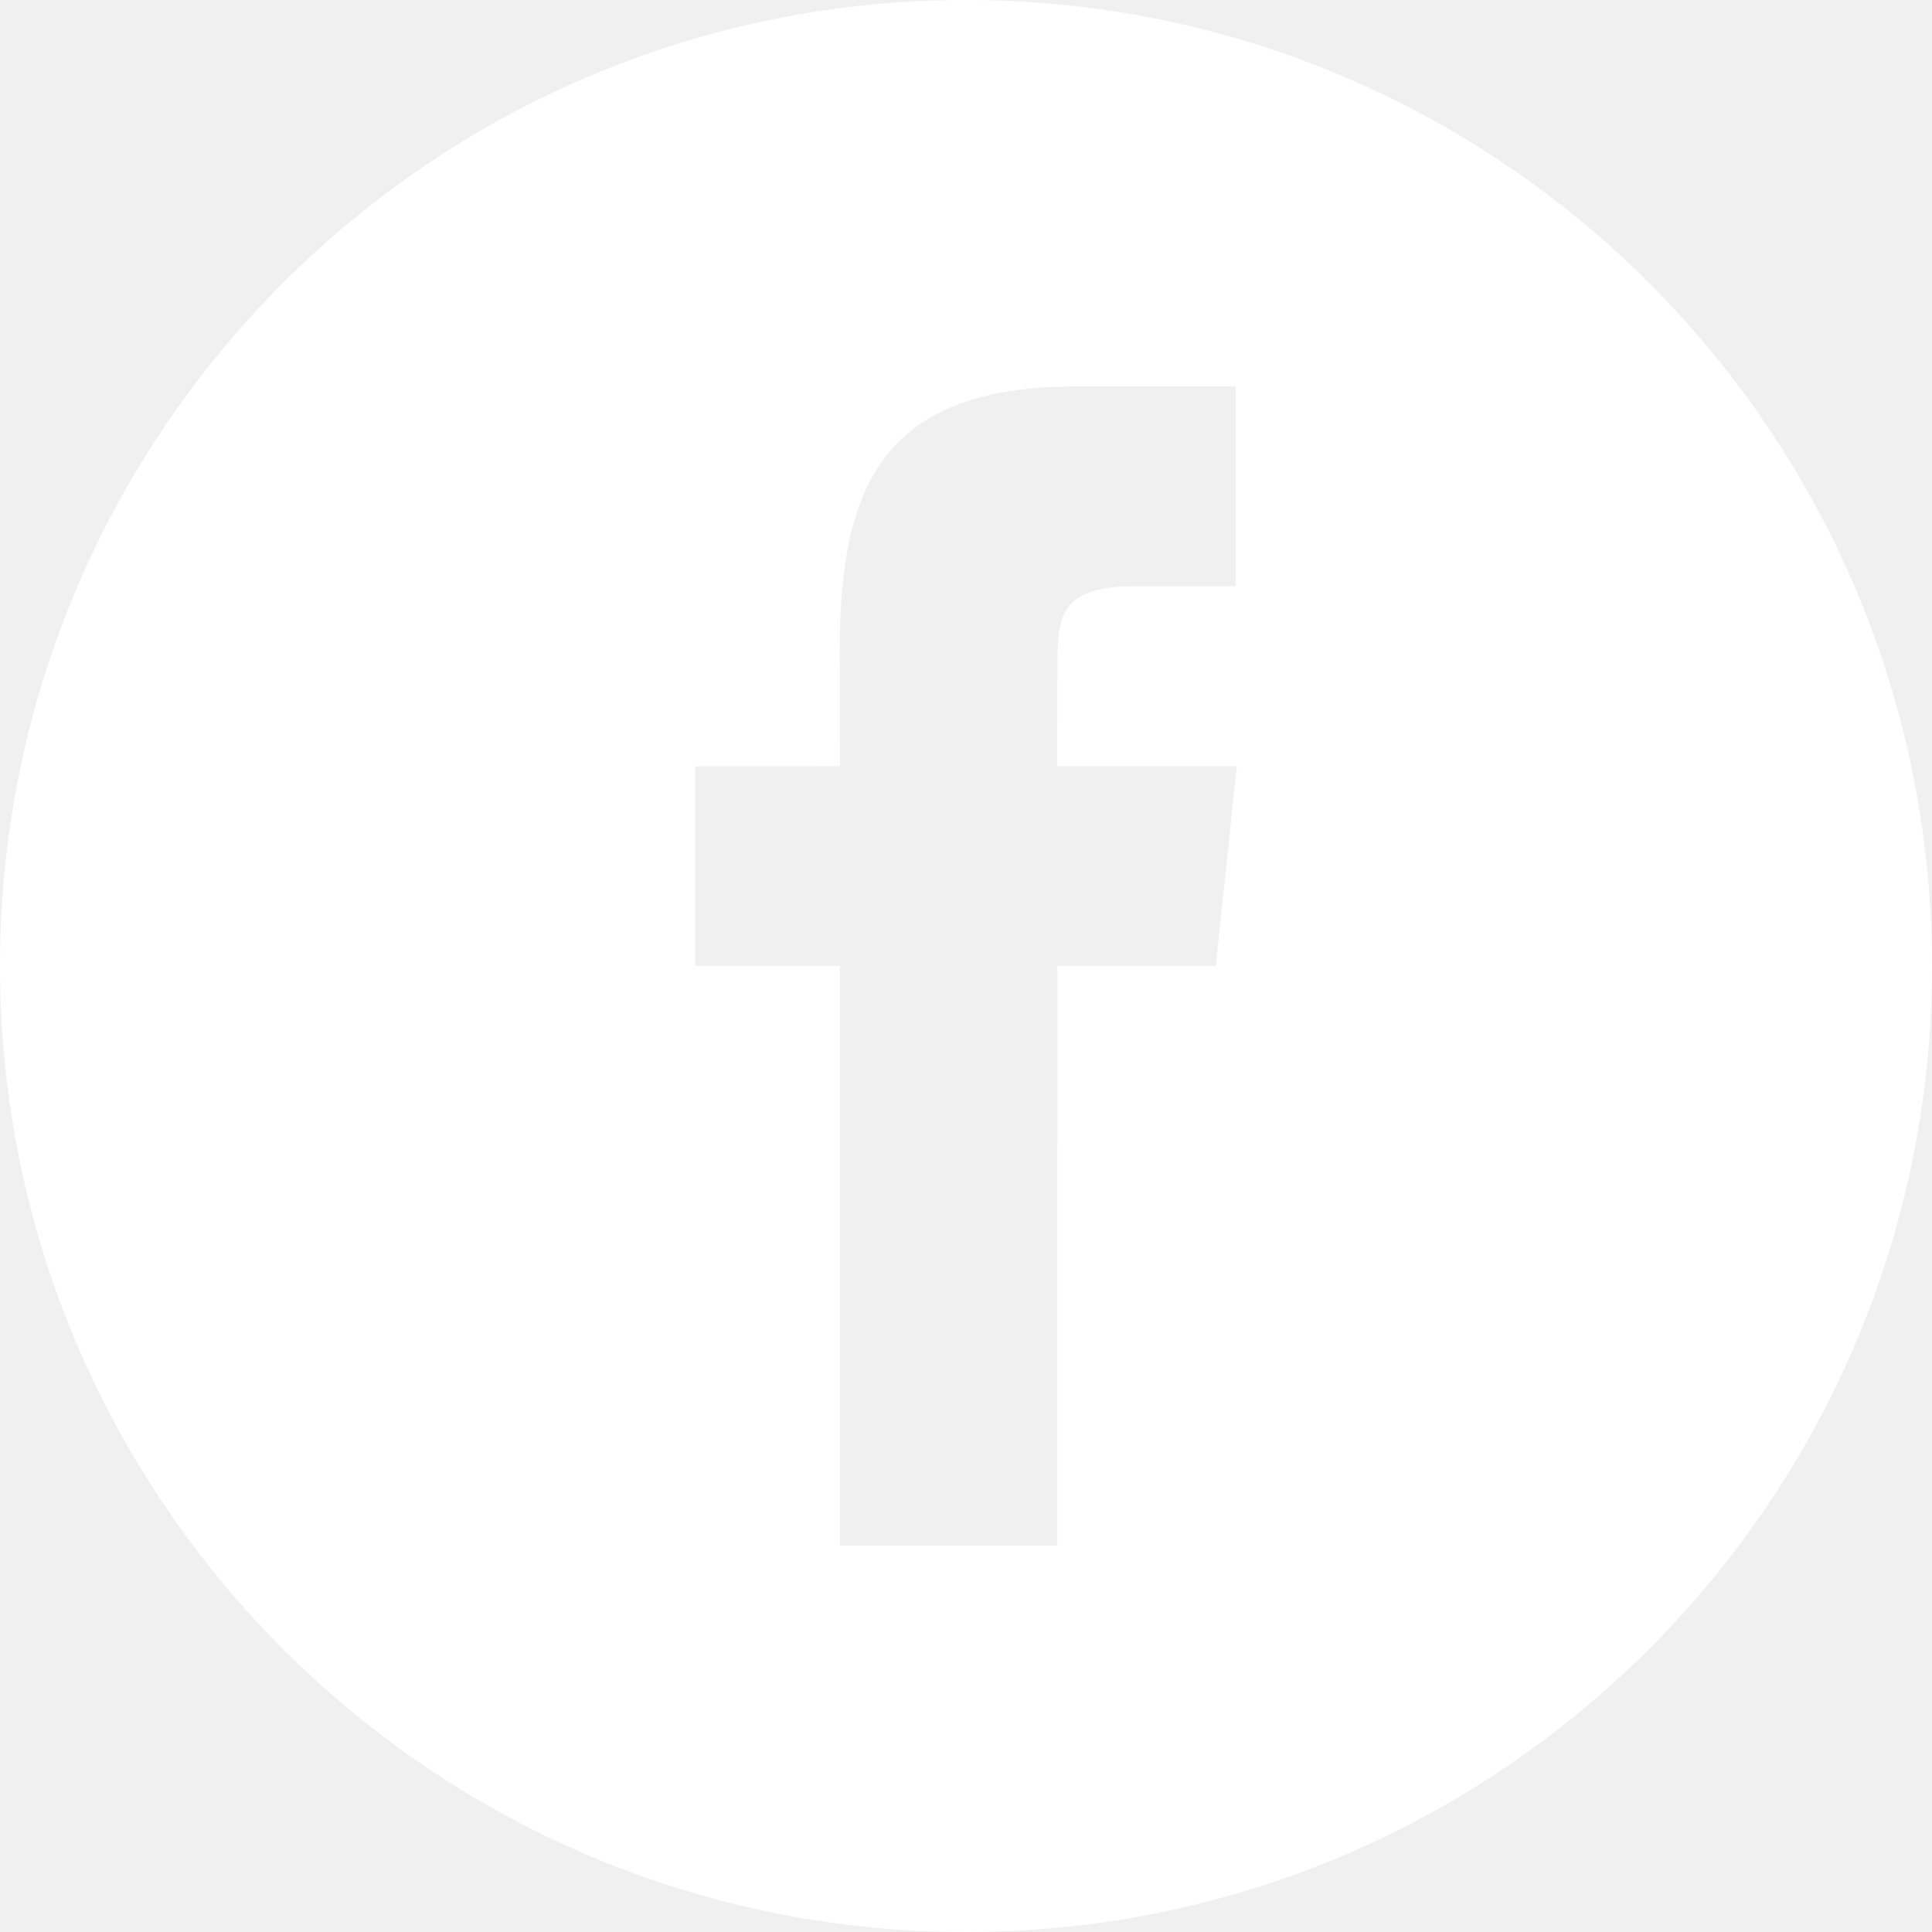
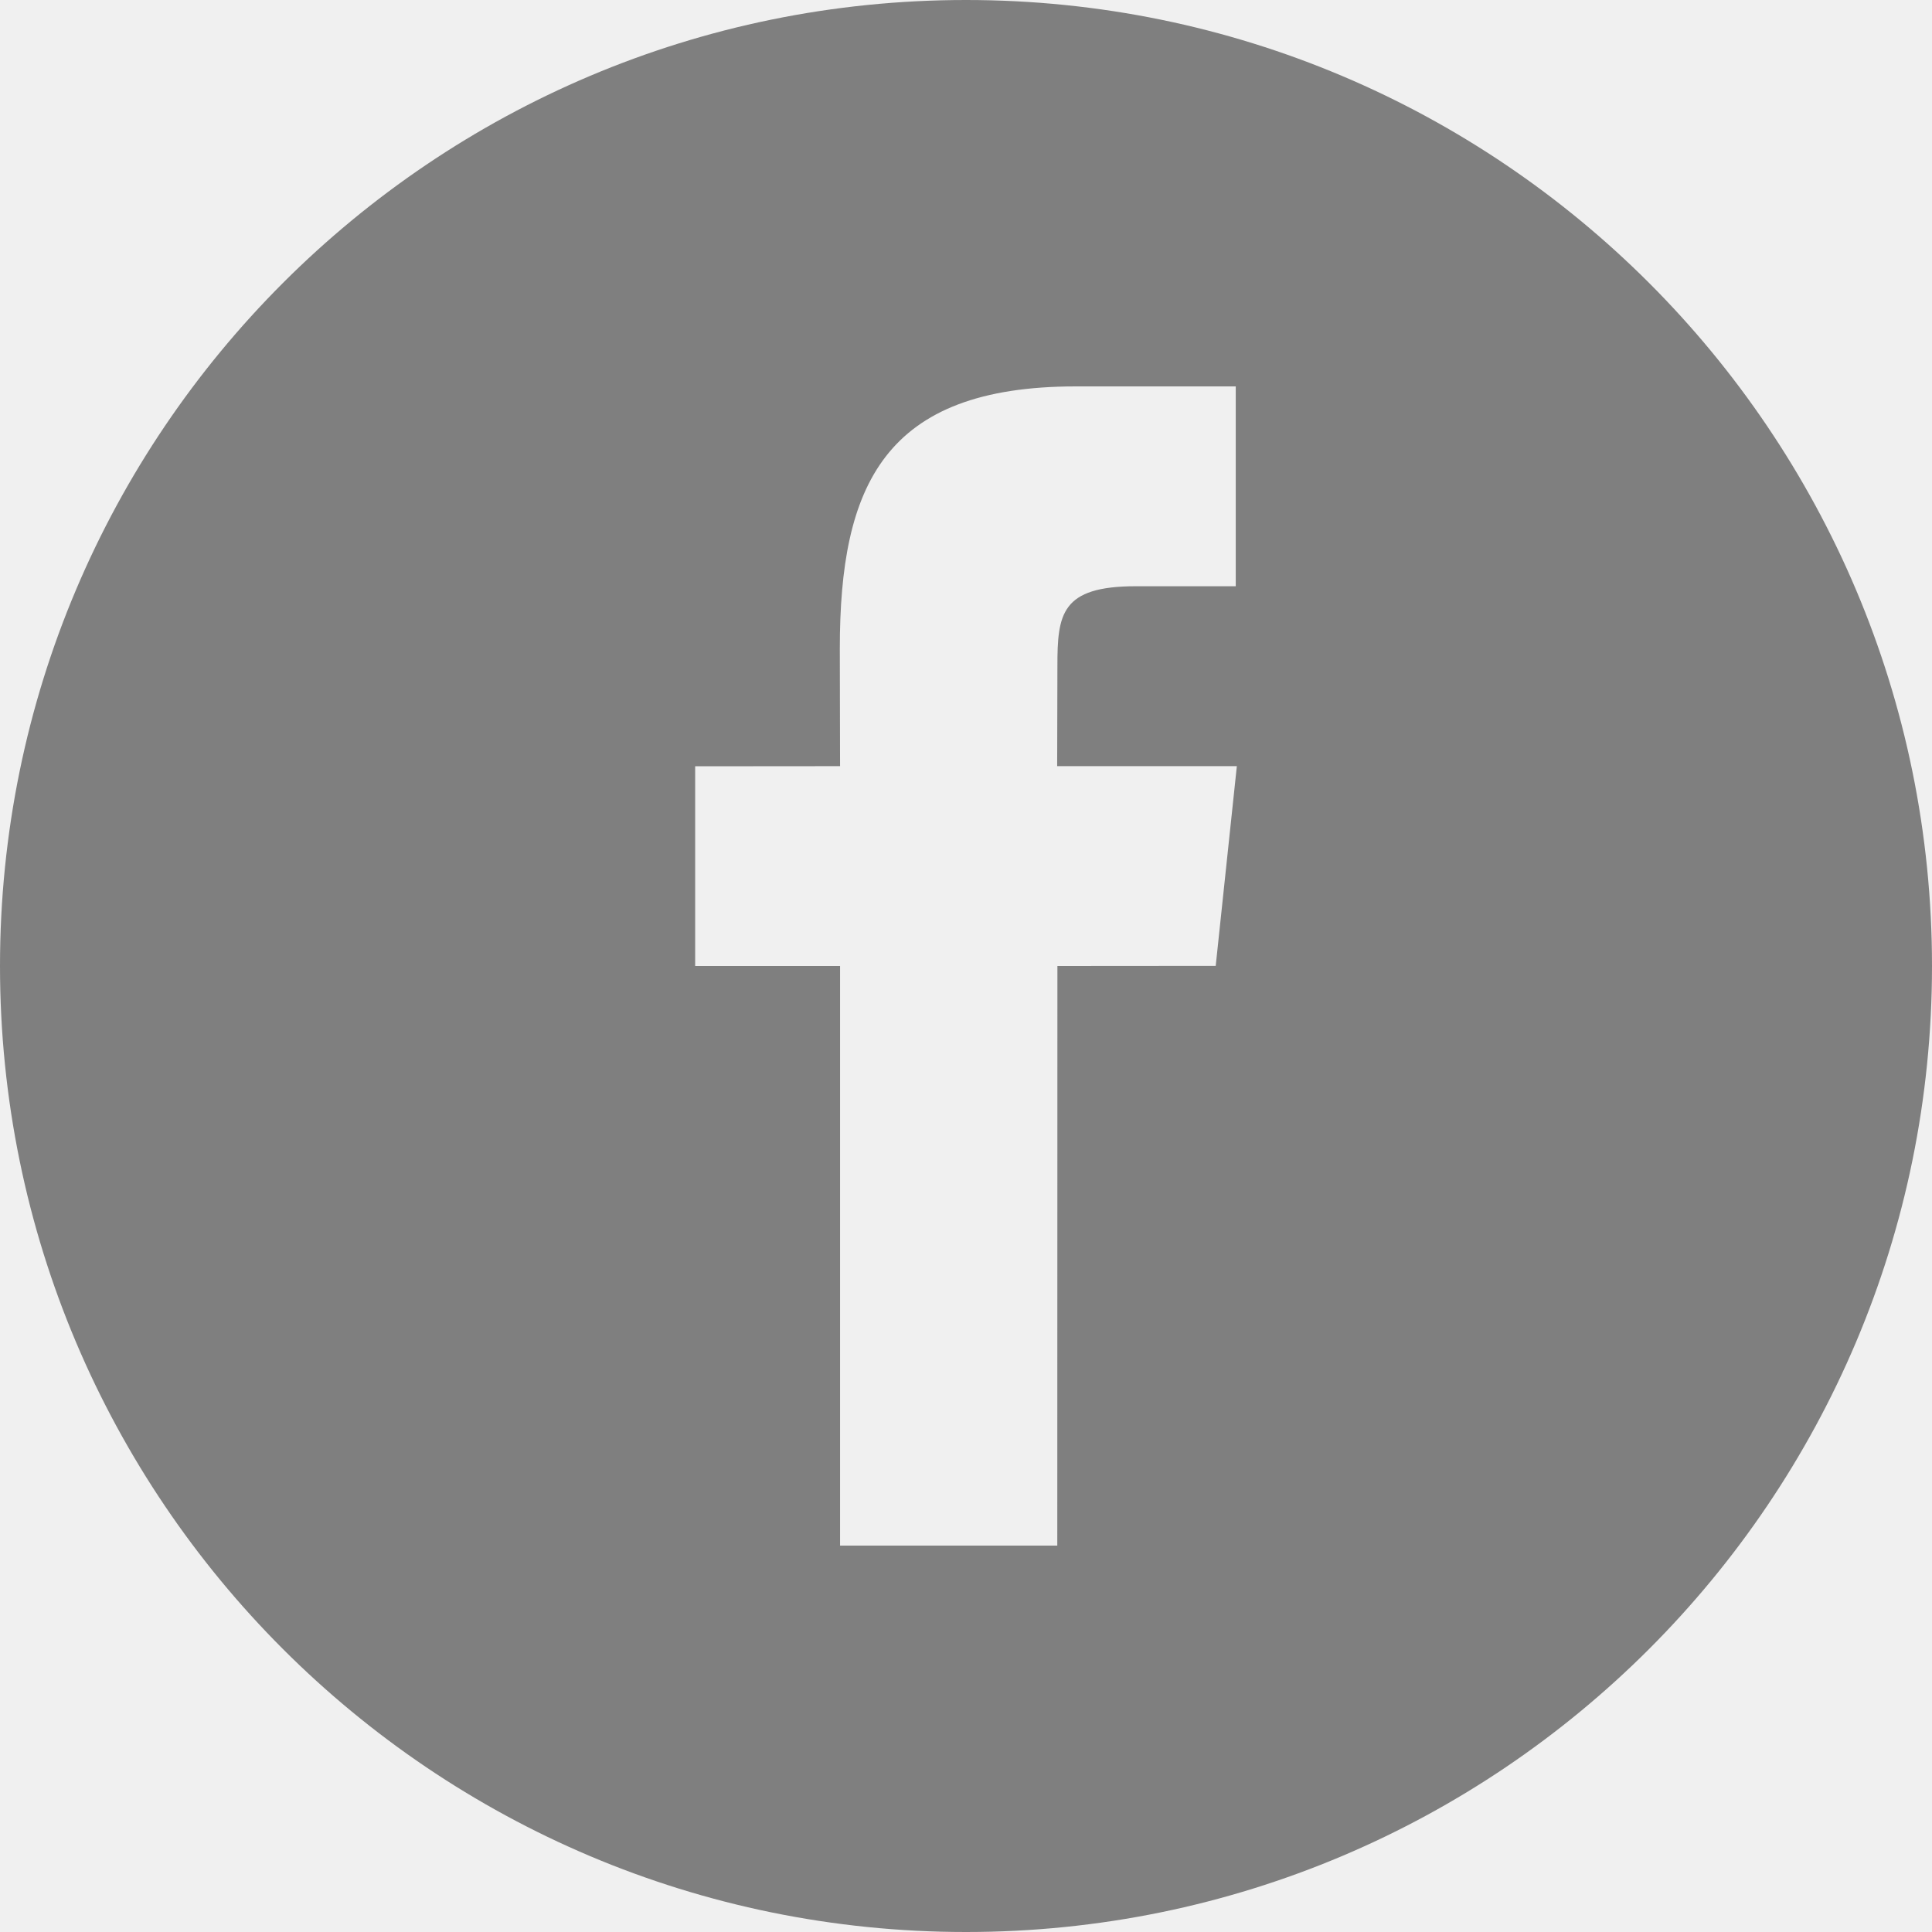
- <svg xmlns="http://www.w3.org/2000/svg" width="16" height="16" viewBox="0 0 16 16" fill="#ffffff">
+ <svg xmlns="http://www.w3.org/2000/svg" width="16" height="16">
  <g>
-     <path d="M 8,0C 3.582,0,0,3.582,0,8s 3.582,8, 8,8s 8-3.582, 8-8C 16,3.581, 12.418,0, 8,0z M 10.068,7.999L 8.757,8 l-0.001,4.8L 6.957,12.8 L 6.957,8 l-1.2,0 L 5.757,6.346 l 1.2-0.001L 6.955,5.371C 6.955,4.021, 7.321,3.2, 8.91,3.2l 1.324,0 l0,1.655 L 9.406,4.855 c-0.619,0-0.649,0.231-0.649,0.662L 8.755,6.345l 1.488,0 L 10.068,7.999z" />
+     <g id="svg_1">
+       <path fill="#7f7f7f" d="m8,0c-4.418,0 -8,3.582 -8,8s3.582,8 8,8s8,-3.582 8,-8c0,-4.419 -3.582,-8 -8,-8zm2.068,7.999l-1.311,0.001l-0.001,4.8l-1.799,0l0,-4.8l-1.2,0l0,-1.654l1.2,-0.001l-0.002,-0.974c0,-1.35 0.366,-2.171 1.955,-2.171l1.324,0l0,1.655l-0.828,0c-0.619,0 -0.649,0.231 -0.649,0.662l-0.002,0.828l1.488,0l-0.175,1.654z" id="svg_2" />
+     </g>
  </g>
</svg>
